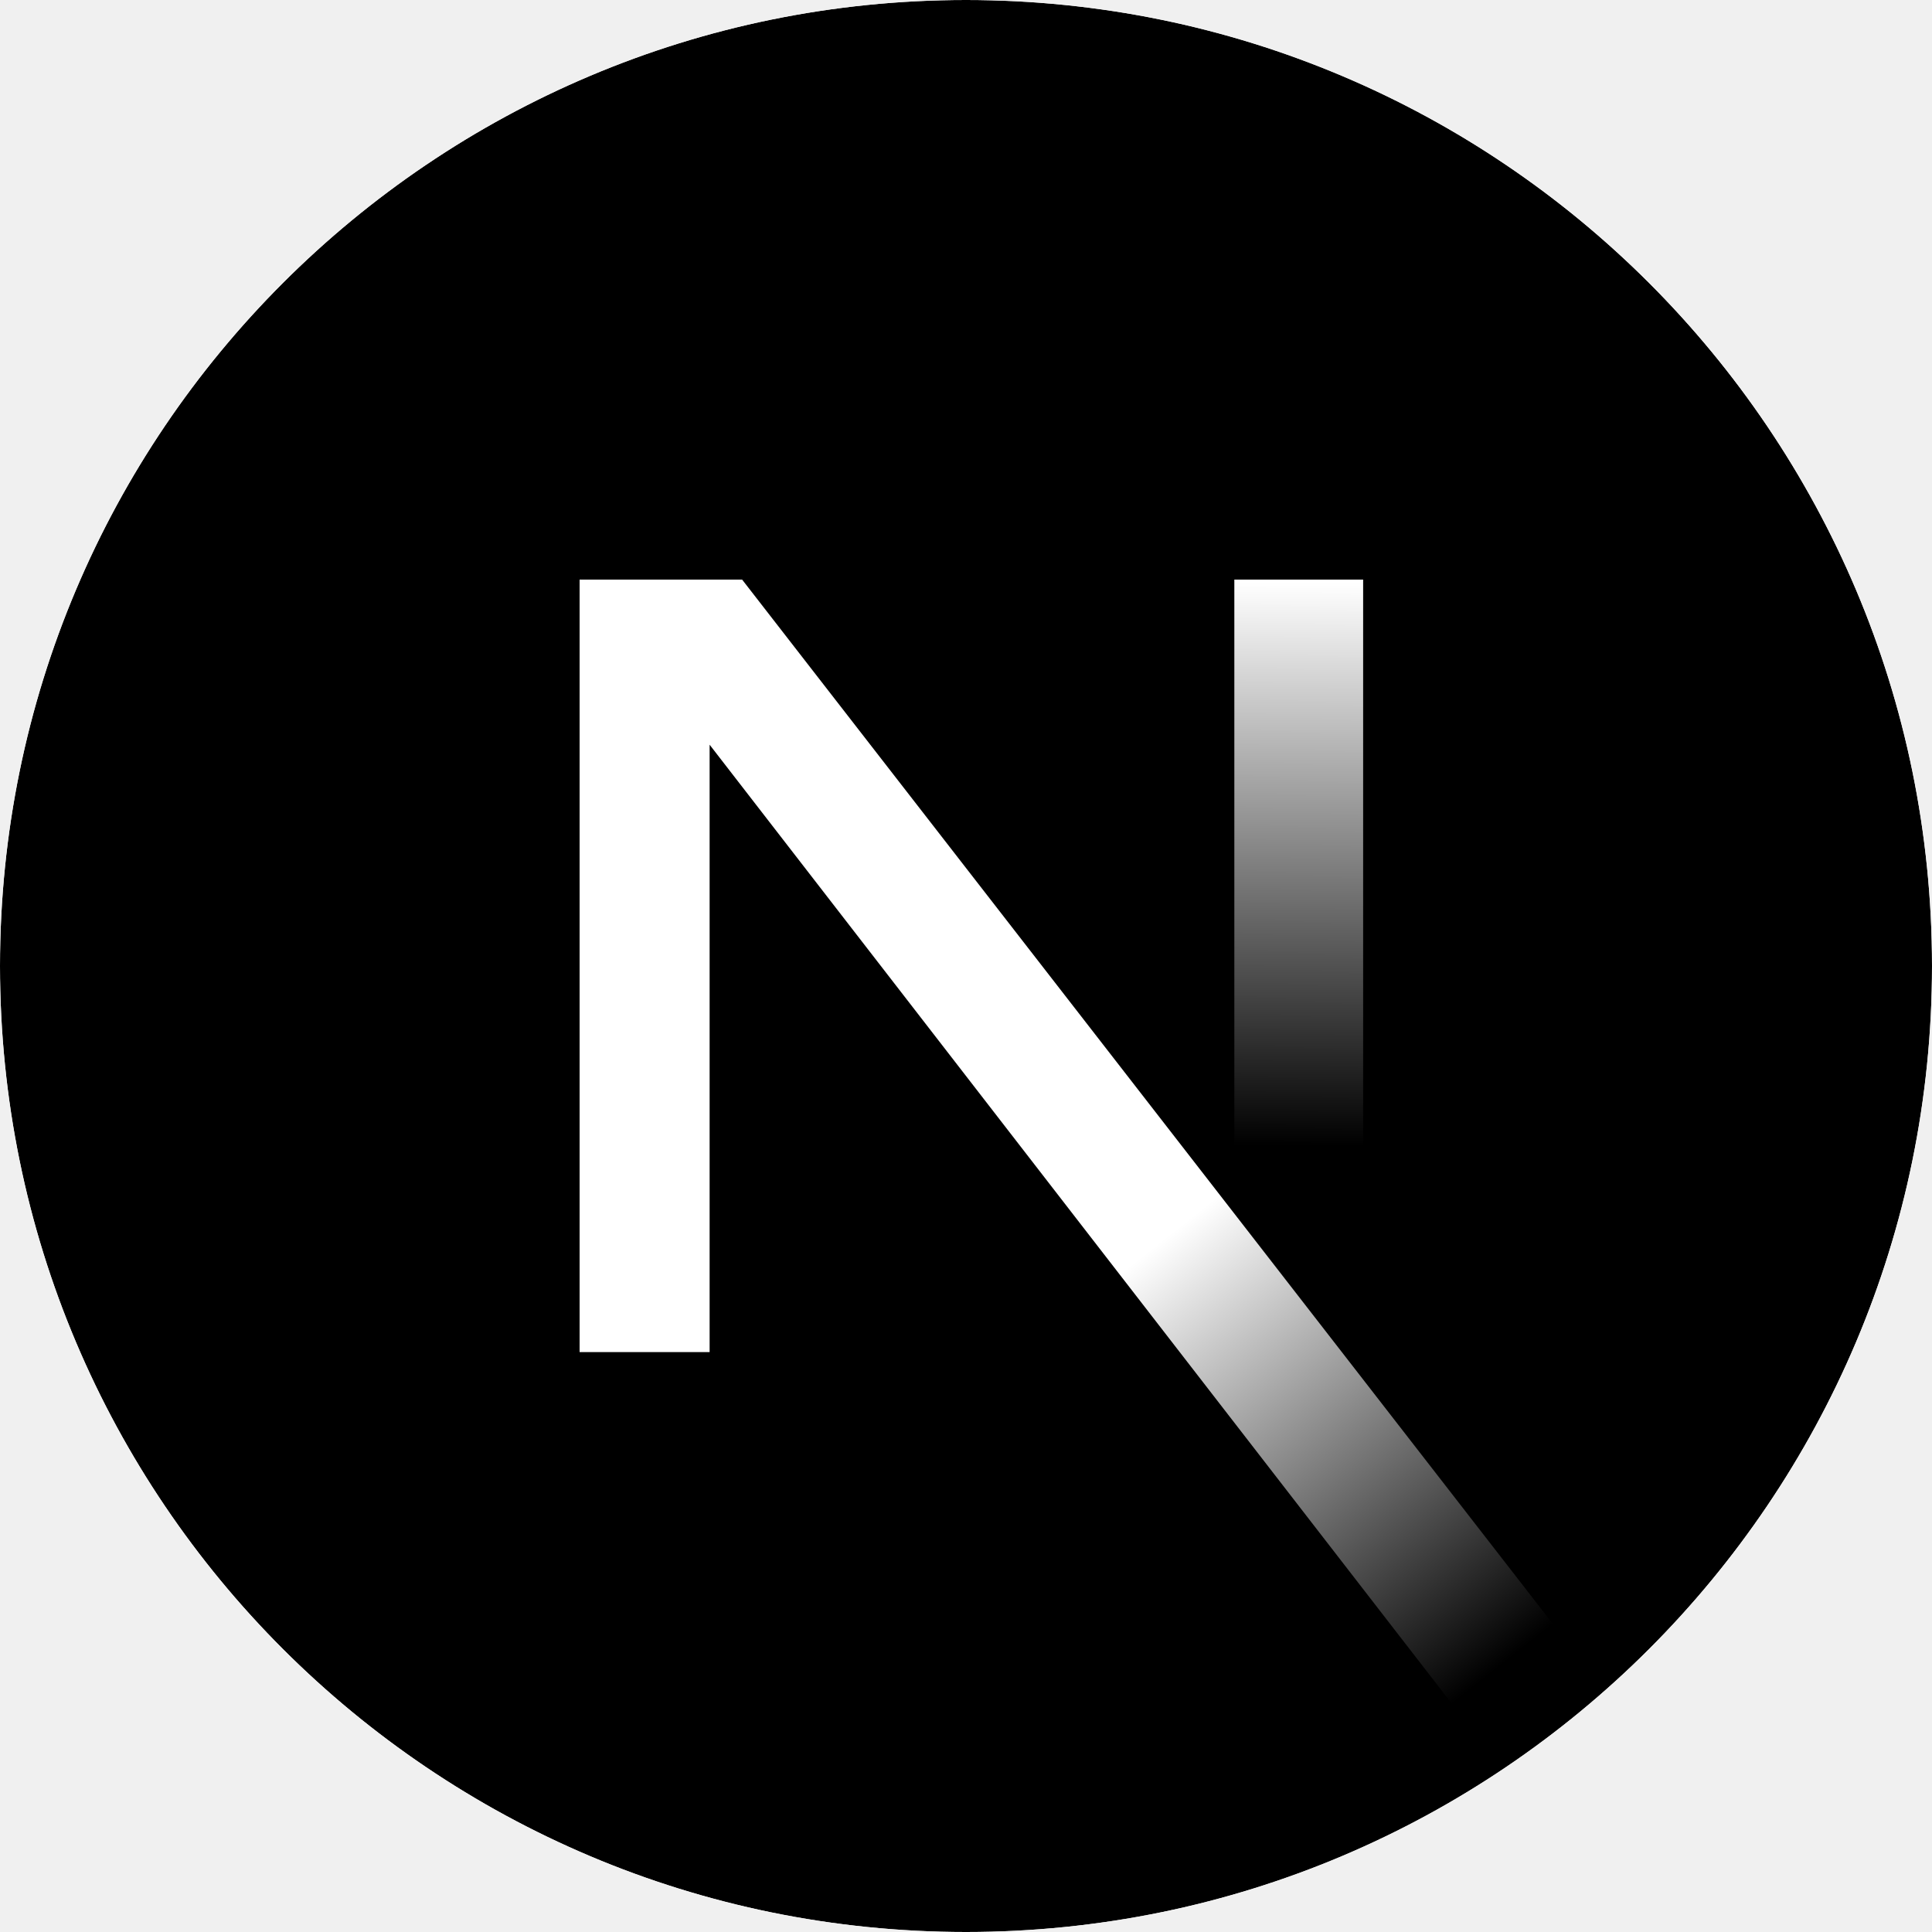
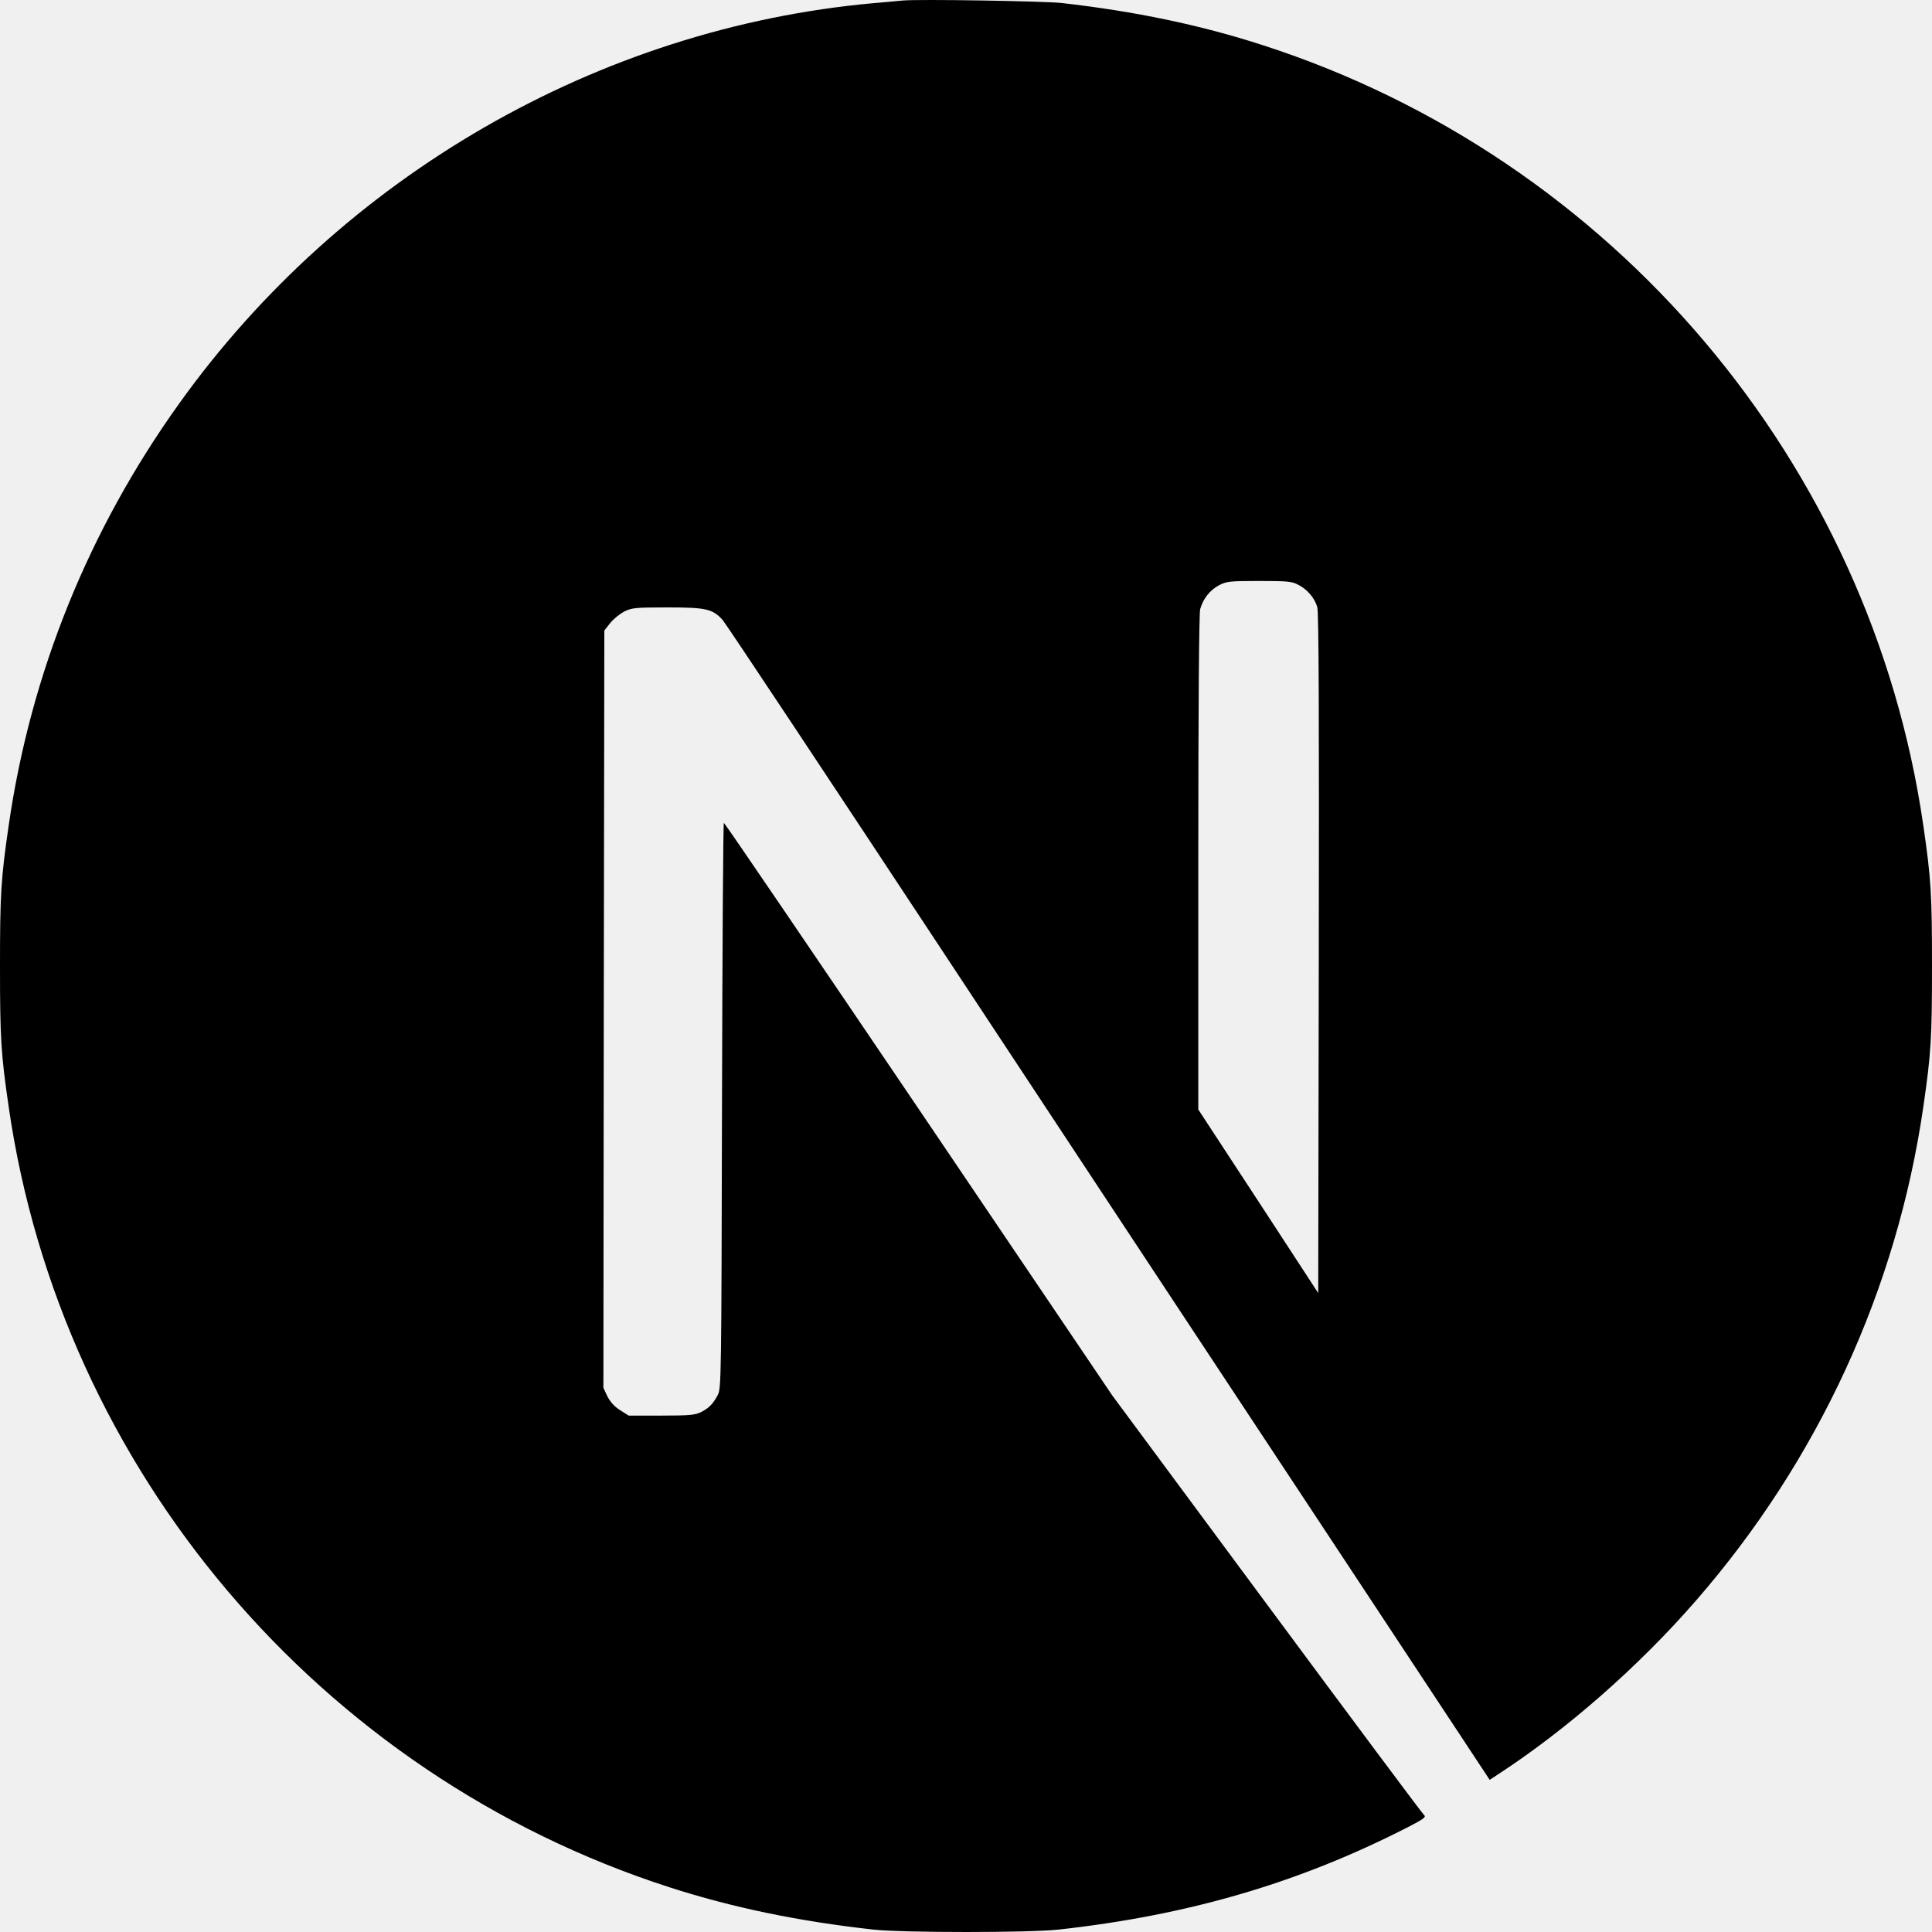
- <svg xmlns="http://www.w3.org/2000/svg" xmlns:xlink="http://www.w3.org/1999/xlink" width="256px" height="256px" viewBox="0 0 256 256" version="1.1" preserveAspectRatio="xMidYMid">
-   <defs>
-     <circle id="path-1" cx="128" cy="128" r="128" />
-     <linearGradient x1="55.633%" y1="56.385%" x2="83.228%" y2="96.08%" id="nextjsLinearGradient-3">
-       <stop stop-color="#FFFFFF" offset="0%" />
-       <stop stop-color="#FFFFFF" stop-opacity="0" offset="100%" />
-     </linearGradient>
-     <linearGradient x1="50%" y1="0%" x2="49.953%" y2="73.438%" id="nextjsLinearGradient-4">
-       <stop stop-color="#FFFFFF" offset="0%" />
-       <stop stop-color="#FFFFFF" stop-opacity="0" offset="100%" />
-     </linearGradient>
-   </defs>
+ <svg xmlns="http://www.w3.org/2000/svg" width="800px" height="800px" viewBox="0 0 256 256" version="1.1" preserveAspectRatio="xMidYMid">
  <g>
-     <mask id="mask-2" fill="white">
-       <use xlink:href="#path-1" />
-     </mask>
-     <g mask="url(#mask-2)">
-       <circle fill="#000000" cx="128" cy="128" r="128" />
-       <path d="M212.634,224.028 L98.335,76.8 L76.8,76.8 L76.8,179.157 L94.028,179.157 L94.028,98.679 L199.11,234.446 C203.851,231.273 208.368,227.79 212.634,224.028 Z" fill="url(#nextjsLinearGradient-3)" />
-       <rect fill="url(#nextjsLinearGradient-4)" x="163.556" y="76.8" width="17.067" height="102.4" />
-     </g>
+     <path d="M119.617,0.069 C119.066,0.119 117.315,0.294 115.738,0.419 C79.378,3.697 45.319,23.313 23.748,53.463 C11.736,70.227 4.054,89.243 1.151,109.385 C0.125,116.415 0,118.492 0,128.025 C0,137.558 0.125,139.635 1.151,146.666 C8.108,194.73 42.316,235.114 88.712,250.076 C97.02,252.754 105.778,254.58 115.738,255.681 C119.617,256.106 136.383,256.106 140.262,255.681 C157.454,253.779 172.018,249.526 186.382,242.195 C188.584,241.069 189.01,240.769 188.709,240.518 C188.509,240.368 179.125,227.783 167.864,212.57 L147.394,184.922 L121.744,146.966 C107.63,126.098 96.019,109.034 95.919,109.034 C95.819,109.009 95.718,125.873 95.668,146.465 C95.593,182.52 95.568,183.971 95.118,184.822 C94.467,186.048 93.967,186.549 92.916,187.099 C92.115,187.499 91.414,187.574 87.636,187.574 L83.306,187.574 L82.155,186.849 C81.404,186.373 80.854,185.748 80.479,185.022 L79.953,183.896 L80.003,133.73 L80.078,83.538 L80.854,82.562 C81.254,82.037 82.105,81.361 82.706,81.036 C83.732,80.536 84.132,80.486 88.461,80.486 C93.566,80.486 94.417,80.686 95.743,82.137 C96.119,82.537 110.007,103.455 126.624,128.651 C143.24,153.846 165.962,188.25 177.123,205.139 L197.393,235.84 L198.419,235.164 C207.503,229.259 217.112,220.852 224.719,212.095 C240.91,193.504 251.345,170.836 254.849,146.666 C255.875,139.635 256,137.558 256,128.025 C256,118.492 255.875,116.415 254.849,109.385 C247.892,61.32 213.684,20.936 167.288,5.974 C159.105,3.322 150.397,1.495 140.637,0.394 C138.235,0.144 121.694,-0.131 119.617,0.069 L119.617,0.069 Z M172.018,77.483 C173.219,78.084 174.195,79.235 174.545,80.436 C174.746,81.086 174.796,94.998 174.746,126.349 L174.671,171.336 L166.738,159.176 L158.78,147.016 L158.78,114.314 C158.78,93.171 158.88,81.286 159.03,80.711 C159.431,79.31 160.307,78.209 161.508,77.558 C162.534,77.033 162.909,76.983 166.838,76.983 C170.542,76.983 171.192,77.033 172.018,77.483 Z" fill="#000000">
+ 
+ </path>
  </g>
</svg>
